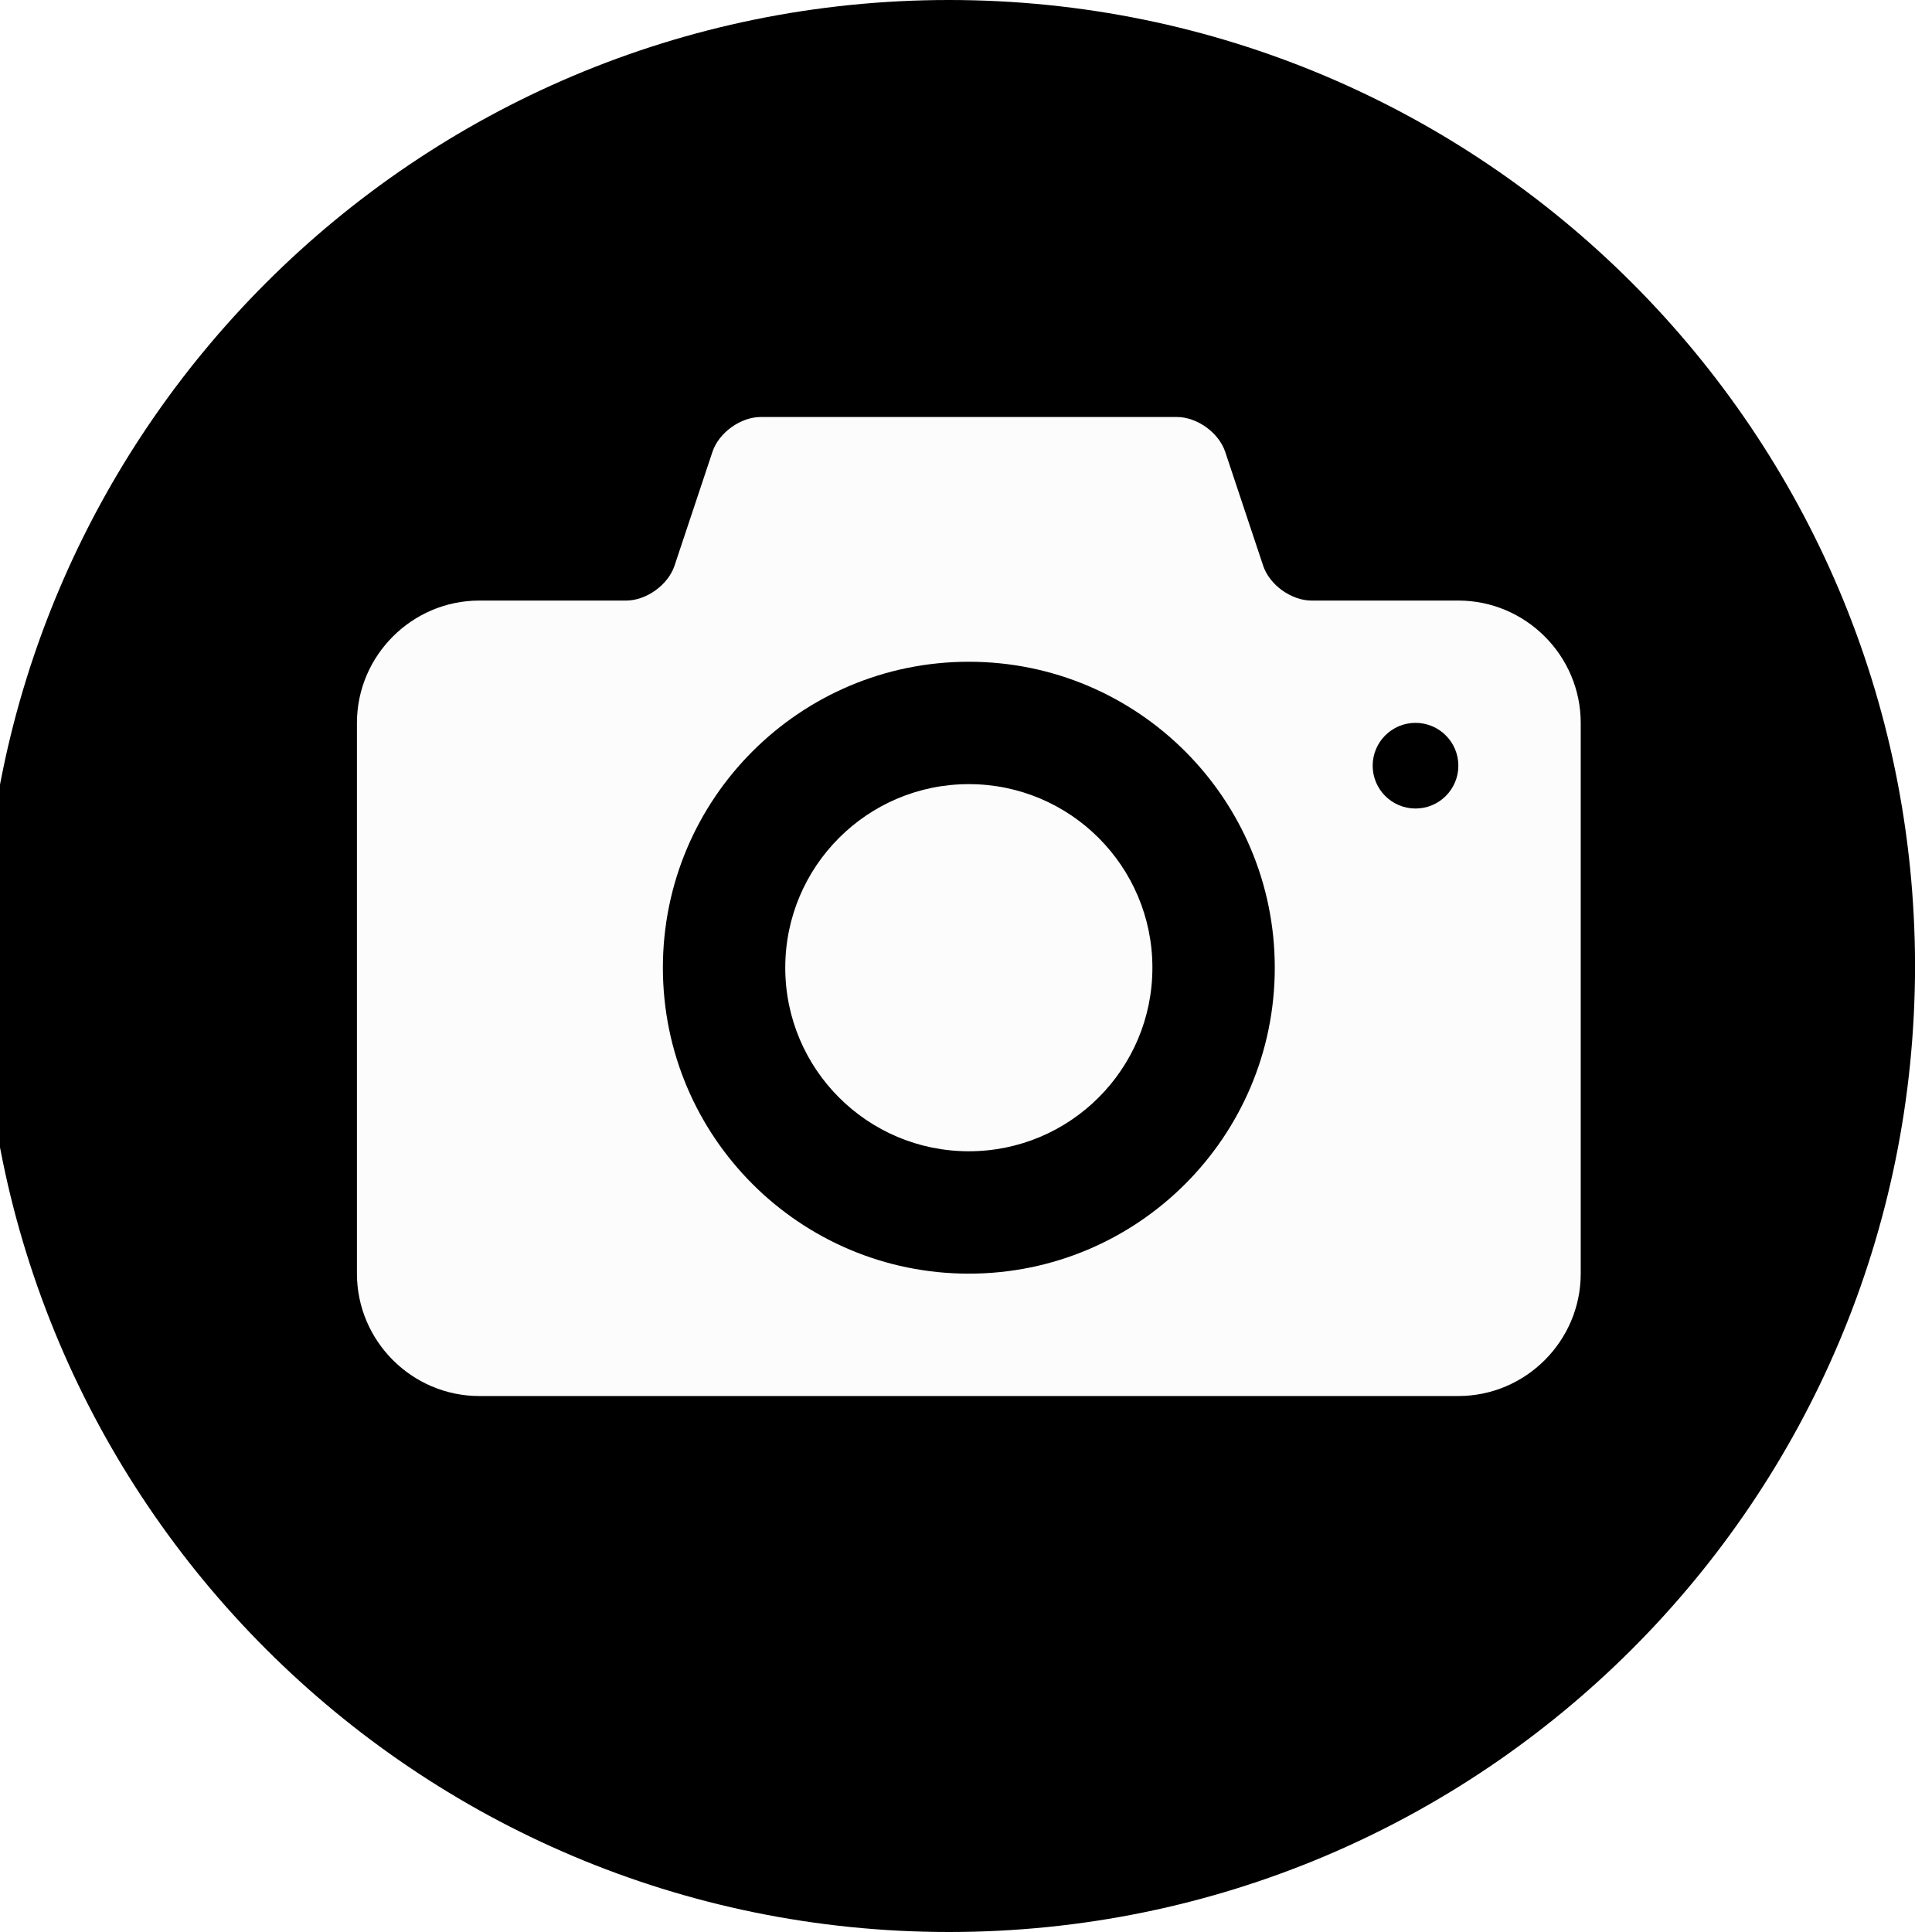
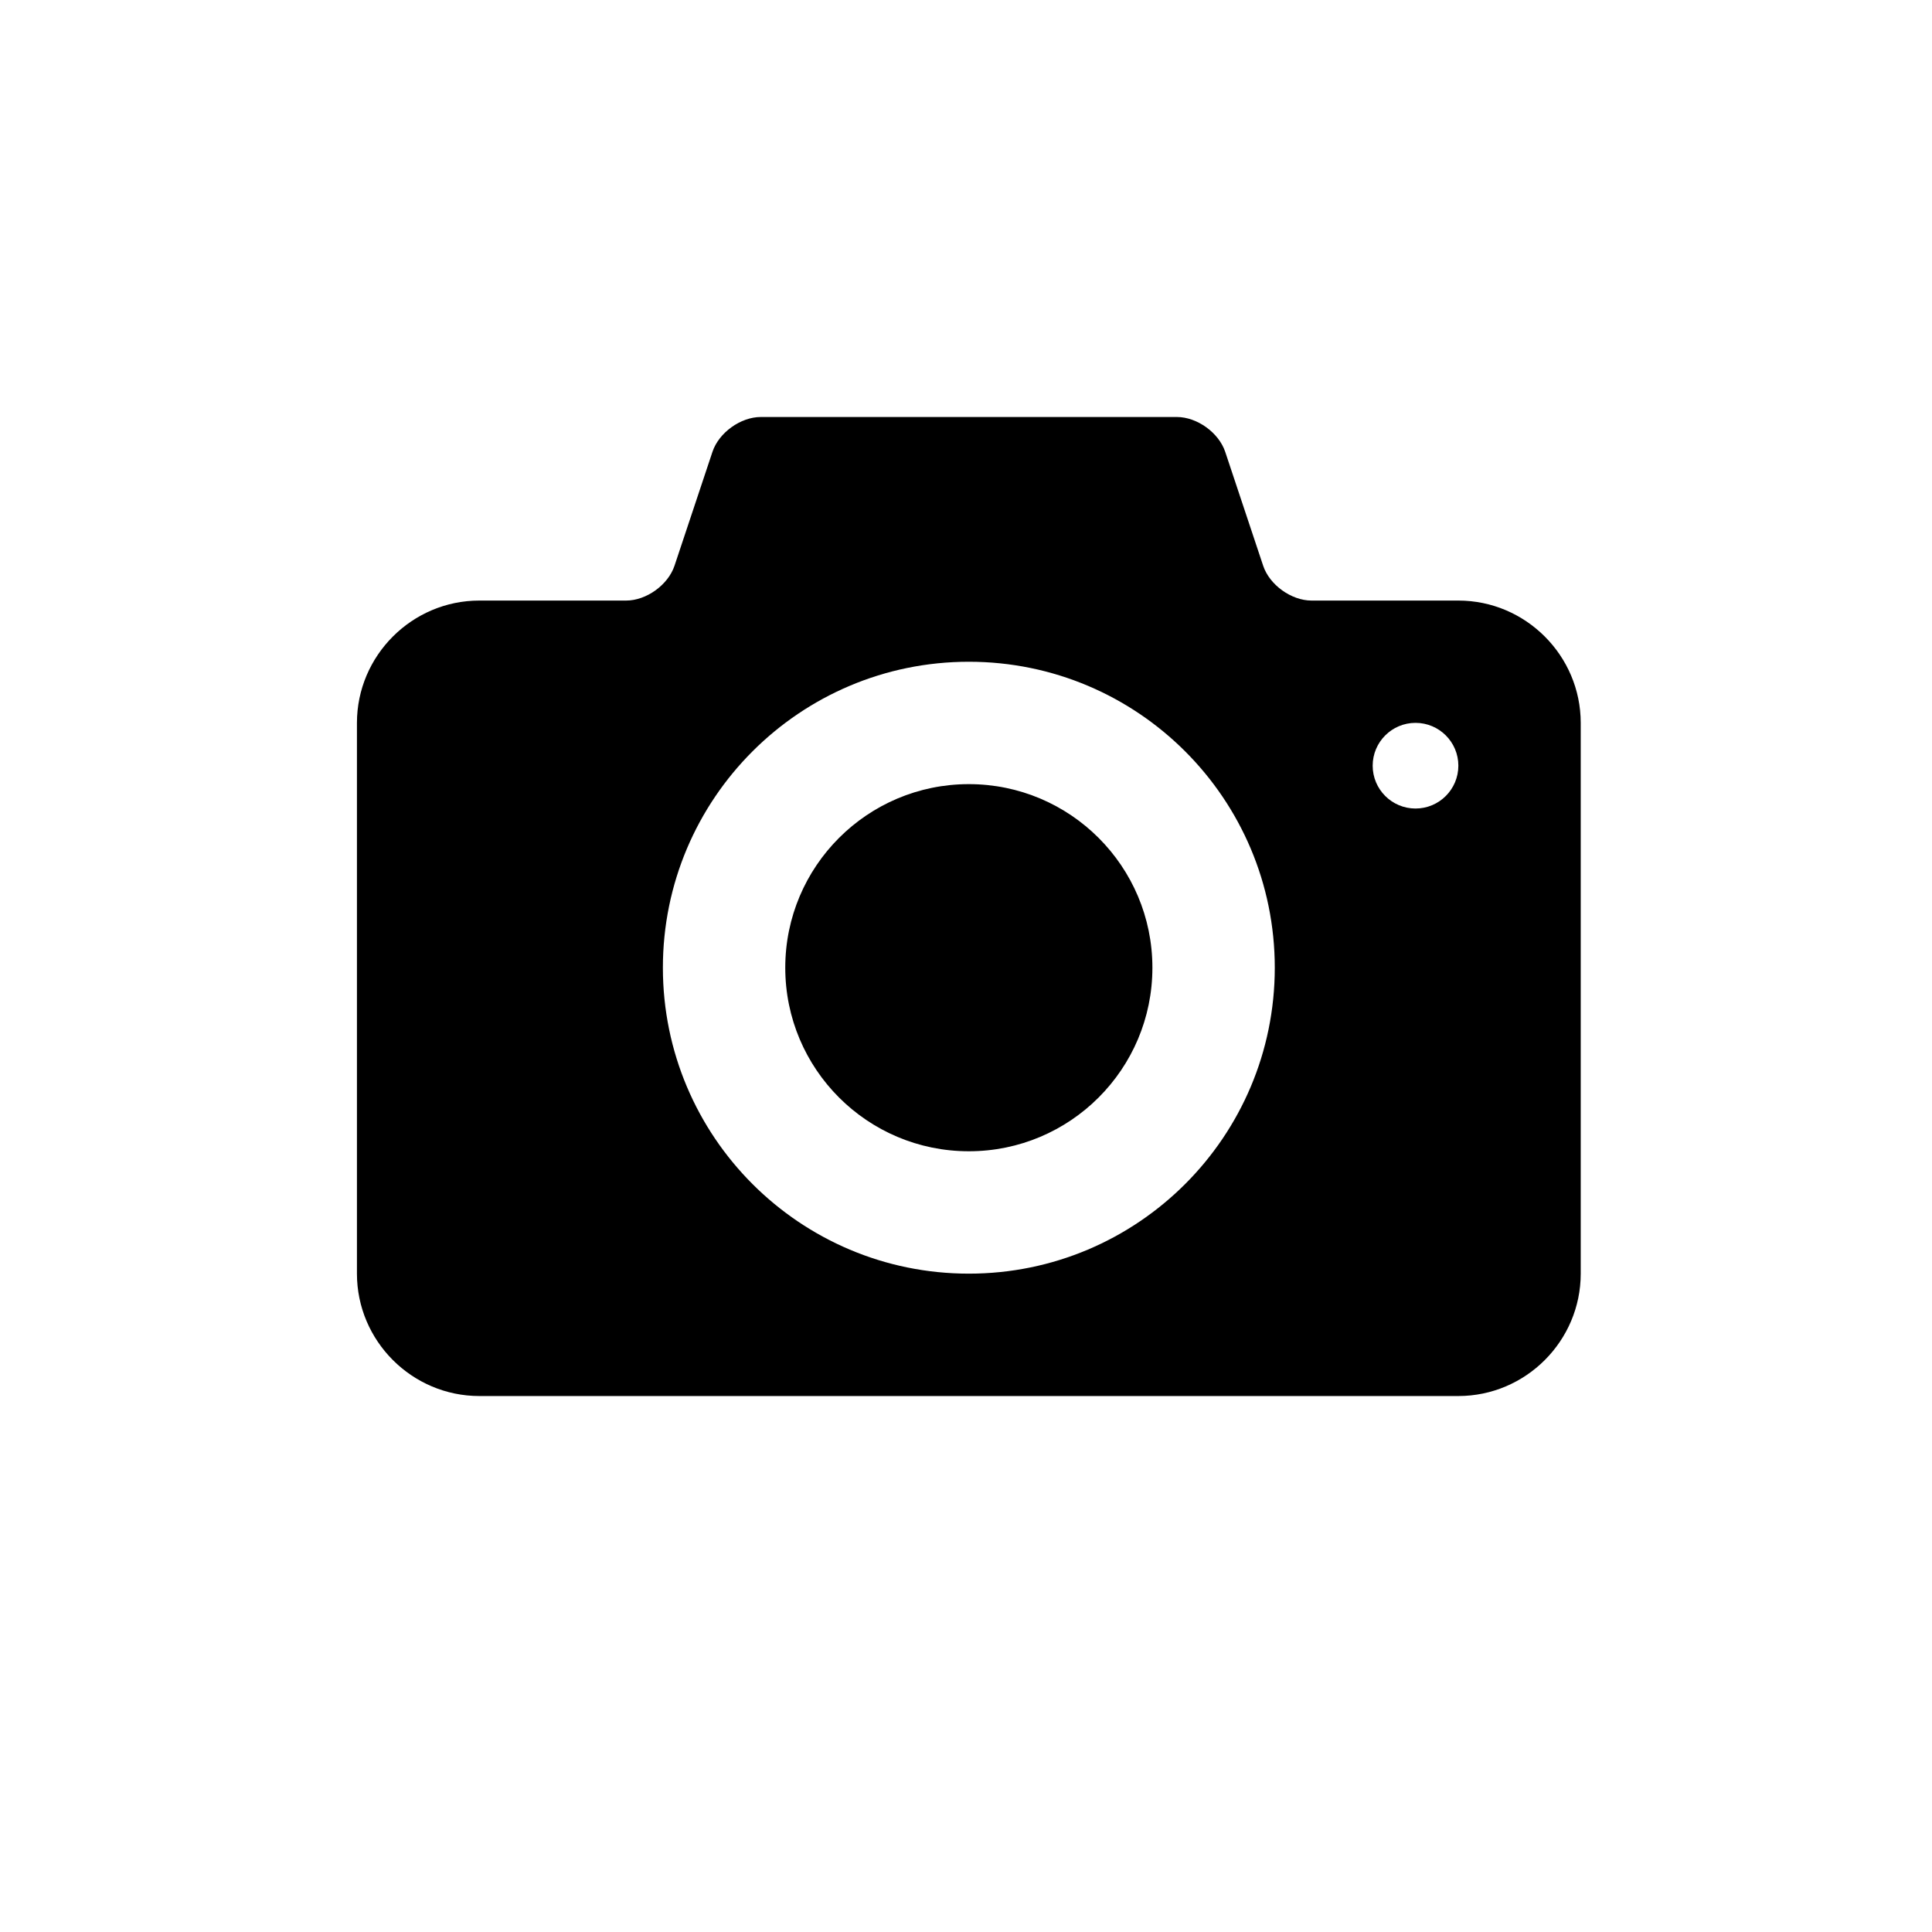
<svg xmlns="http://www.w3.org/2000/svg" version="1.1" id="Layer_1" x="0px" y="0px" width="341px" height="341px" viewBox="0 0 341 341" enable-background="new 0 0 341 341" xml:space="preserve">
-   <circle cx="167.501" cy="170.5" r="170.5" />
  <g>
-     <path fill="#F9F9F9" d="M441.725,275.109l45.853-52.674c3.409-3.789,3.032-9.475-0.759-12.886   c-3.789-3.409-9.474-3.03-12.885,0.759l-51.156,58.736c-3.032,3.411-3.032,8.716,0,12.127l51.156,58.736   c1.896,1.895,4.17,3.031,6.821,3.031c2.272,0,4.547-0.758,6.062-2.273c1.896-1.516,3.033-3.79,3.033-6.441   c0-2.273-0.759-4.927-2.273-6.82L441.725,275.109z" />
-     <path fill="#F9F9F9" d="M583.07,210.311c-1.516-1.896-3.791-3.033-6.442-3.033c-2.272,0-4.926,0.76-6.819,2.273   c-3.789,3.411-4.168,9.096-0.759,12.885l46.231,52.674l-45.854,52.675c-1.516,1.896-2.273,4.168-2.273,6.821   c0,2.272,1.138,4.547,3.031,6.441c1.517,1.516,3.789,2.273,6.062,2.273c2.652,0,5.307-1.137,6.82-3.031l51.158-58.737   c3.031-3.409,3.031-8.716,0-12.126L583.07,210.311z" />
-     <path fill="#F9F9F9" d="M544.797,192.878c-4.927-1.137-9.854,2.272-10.988,7.2l-29.181,146.273   c-1.138,4.926,2.272,9.852,7.2,10.988c0.759,0,1.137,0,1.896,0c4.547,0,8.336-3.031,9.094-7.579l29.18-146.272   C553.134,198.562,550.104,194.016,544.797,192.878z" />
+     <path d="M441.725,275.109l45.854-52.674c3.409-3.789,3.032-9.476-0.759-12.887   c-3.789-3.408-9.475-3.029-12.886,0.76l-51.155,58.735c-3.032,3.411-3.032,8.716,0,12.127l51.155,58.736   c1.896,1.895,4.17,3.03,6.821,3.03c2.272,0,4.547-0.758,6.062-2.272c1.896-1.517,3.032-3.79,3.032-6.44   c0-2.273-0.759-4.928-2.272-6.82L441.725,275.109z" />
+     <path d="M583.07,210.311c-1.517-1.896-3.791-3.033-6.442-3.033c-2.271,0-4.926,0.761-6.819,2.273   c-3.789,3.411-4.168,9.096-0.759,12.885l46.231,52.674l-45.854,52.676c-1.516,1.896-2.272,4.168-2.272,6.82   c0,2.272,1.138,4.547,3.031,6.441c1.517,1.516,3.788,2.273,6.062,2.273c2.652,0,5.307-1.137,6.82-3.031l51.157-58.737   c3.031-3.409,3.031-8.716,0-12.126L583.07,210.311z" />
+     <path d="M544.797,192.878c-4.927-1.137-9.854,2.272-10.988,7.2l-29.181,146.273   c-1.138,4.926,2.272,9.852,7.2,10.987c0.759,0,1.137,0,1.896,0c4.548,0,8.337-3.03,9.095-7.579l29.18-146.271   C553.134,198.562,550.104,194.016,544.797,192.878z" />
  </g>
  <g>
    <g>
-       <path fill="#FCFCFC" d="M171,138.4c-17.896,0-32.4,14.511-32.4,32.4c0,17.896,14.504,32.4,32.4,32.4    c17.891,0,32.4-14.505,32.4-32.4C203.4,152.911,188.891,138.4,171,138.4z M257.4,106h-25.92c-3.564,0-7.404-2.765-8.53-6.147    l-6.7-20.107c-1.13-3.38-4.966-6.145-8.529-6.145H134.28c-3.564,0-7.404,2.765-8.53,6.147l-6.7,20.107    c-1.13,3.38-4.966,6.145-8.53,6.145H84.6c-11.88,0-21.6,9.72-21.6,21.6v97.2c0,11.88,9.72,21.601,21.6,21.601h172.8    c11.879,0,21.6-9.721,21.6-21.601v-97.2C279,115.72,269.279,106,257.4,106z M171,224.8c-29.823,0-54-24.177-54-54    c0-29.821,24.177-54,54-54c29.818,0,54,24.179,54,54C225,200.623,200.818,224.8,171,224.8z M249.84,142.705    c-4.173,0-7.561-3.383-7.561-7.56c0-4.173,3.388-7.56,7.561-7.56c4.178,0,7.561,3.387,7.561,7.56    C257.4,139.322,254.016,142.705,249.84,142.705z" />
+       <path d="M171,138.4c-17.896,0-32.4,14.511-32.4,32.4c0,17.896,14.504,32.4,32.4,32.4    c17.891,0,32.4-14.505,32.4-32.4C203.4,152.911,188.891,138.4,171,138.4z M257.4,106h-25.92c-3.564,0-7.404-2.765-8.53-6.147    l-6.7-20.107c-1.13-3.38-4.966-6.145-8.529-6.145H134.28c-3.564,0-7.404,2.765-8.53,6.147l-6.7,20.107    c-1.13,3.38-4.966,6.145-8.53,6.145H84.6c-11.88,0-21.6,9.72-21.6,21.6v97.2c0,11.88,9.72,21.601,21.6,21.601h172.8    c11.879,0,21.6-9.721,21.6-21.601v-97.2C279,115.72,269.279,106,257.4,106z M171,224.8c-29.823,0-54-24.177-54-54    c0-29.821,24.177-54,54-54c29.818,0,54,24.179,54,54C225,200.623,200.818,224.8,171,224.8z M249.84,142.705    c-4.173,0-7.561-3.383-7.561-7.56c0-4.173,3.388-7.56,7.561-7.56c4.178,0,7.561,3.387,7.561,7.56    C257.4,139.322,254.016,142.705,249.84,142.705z" />
    </g>
  </g>
</svg>
